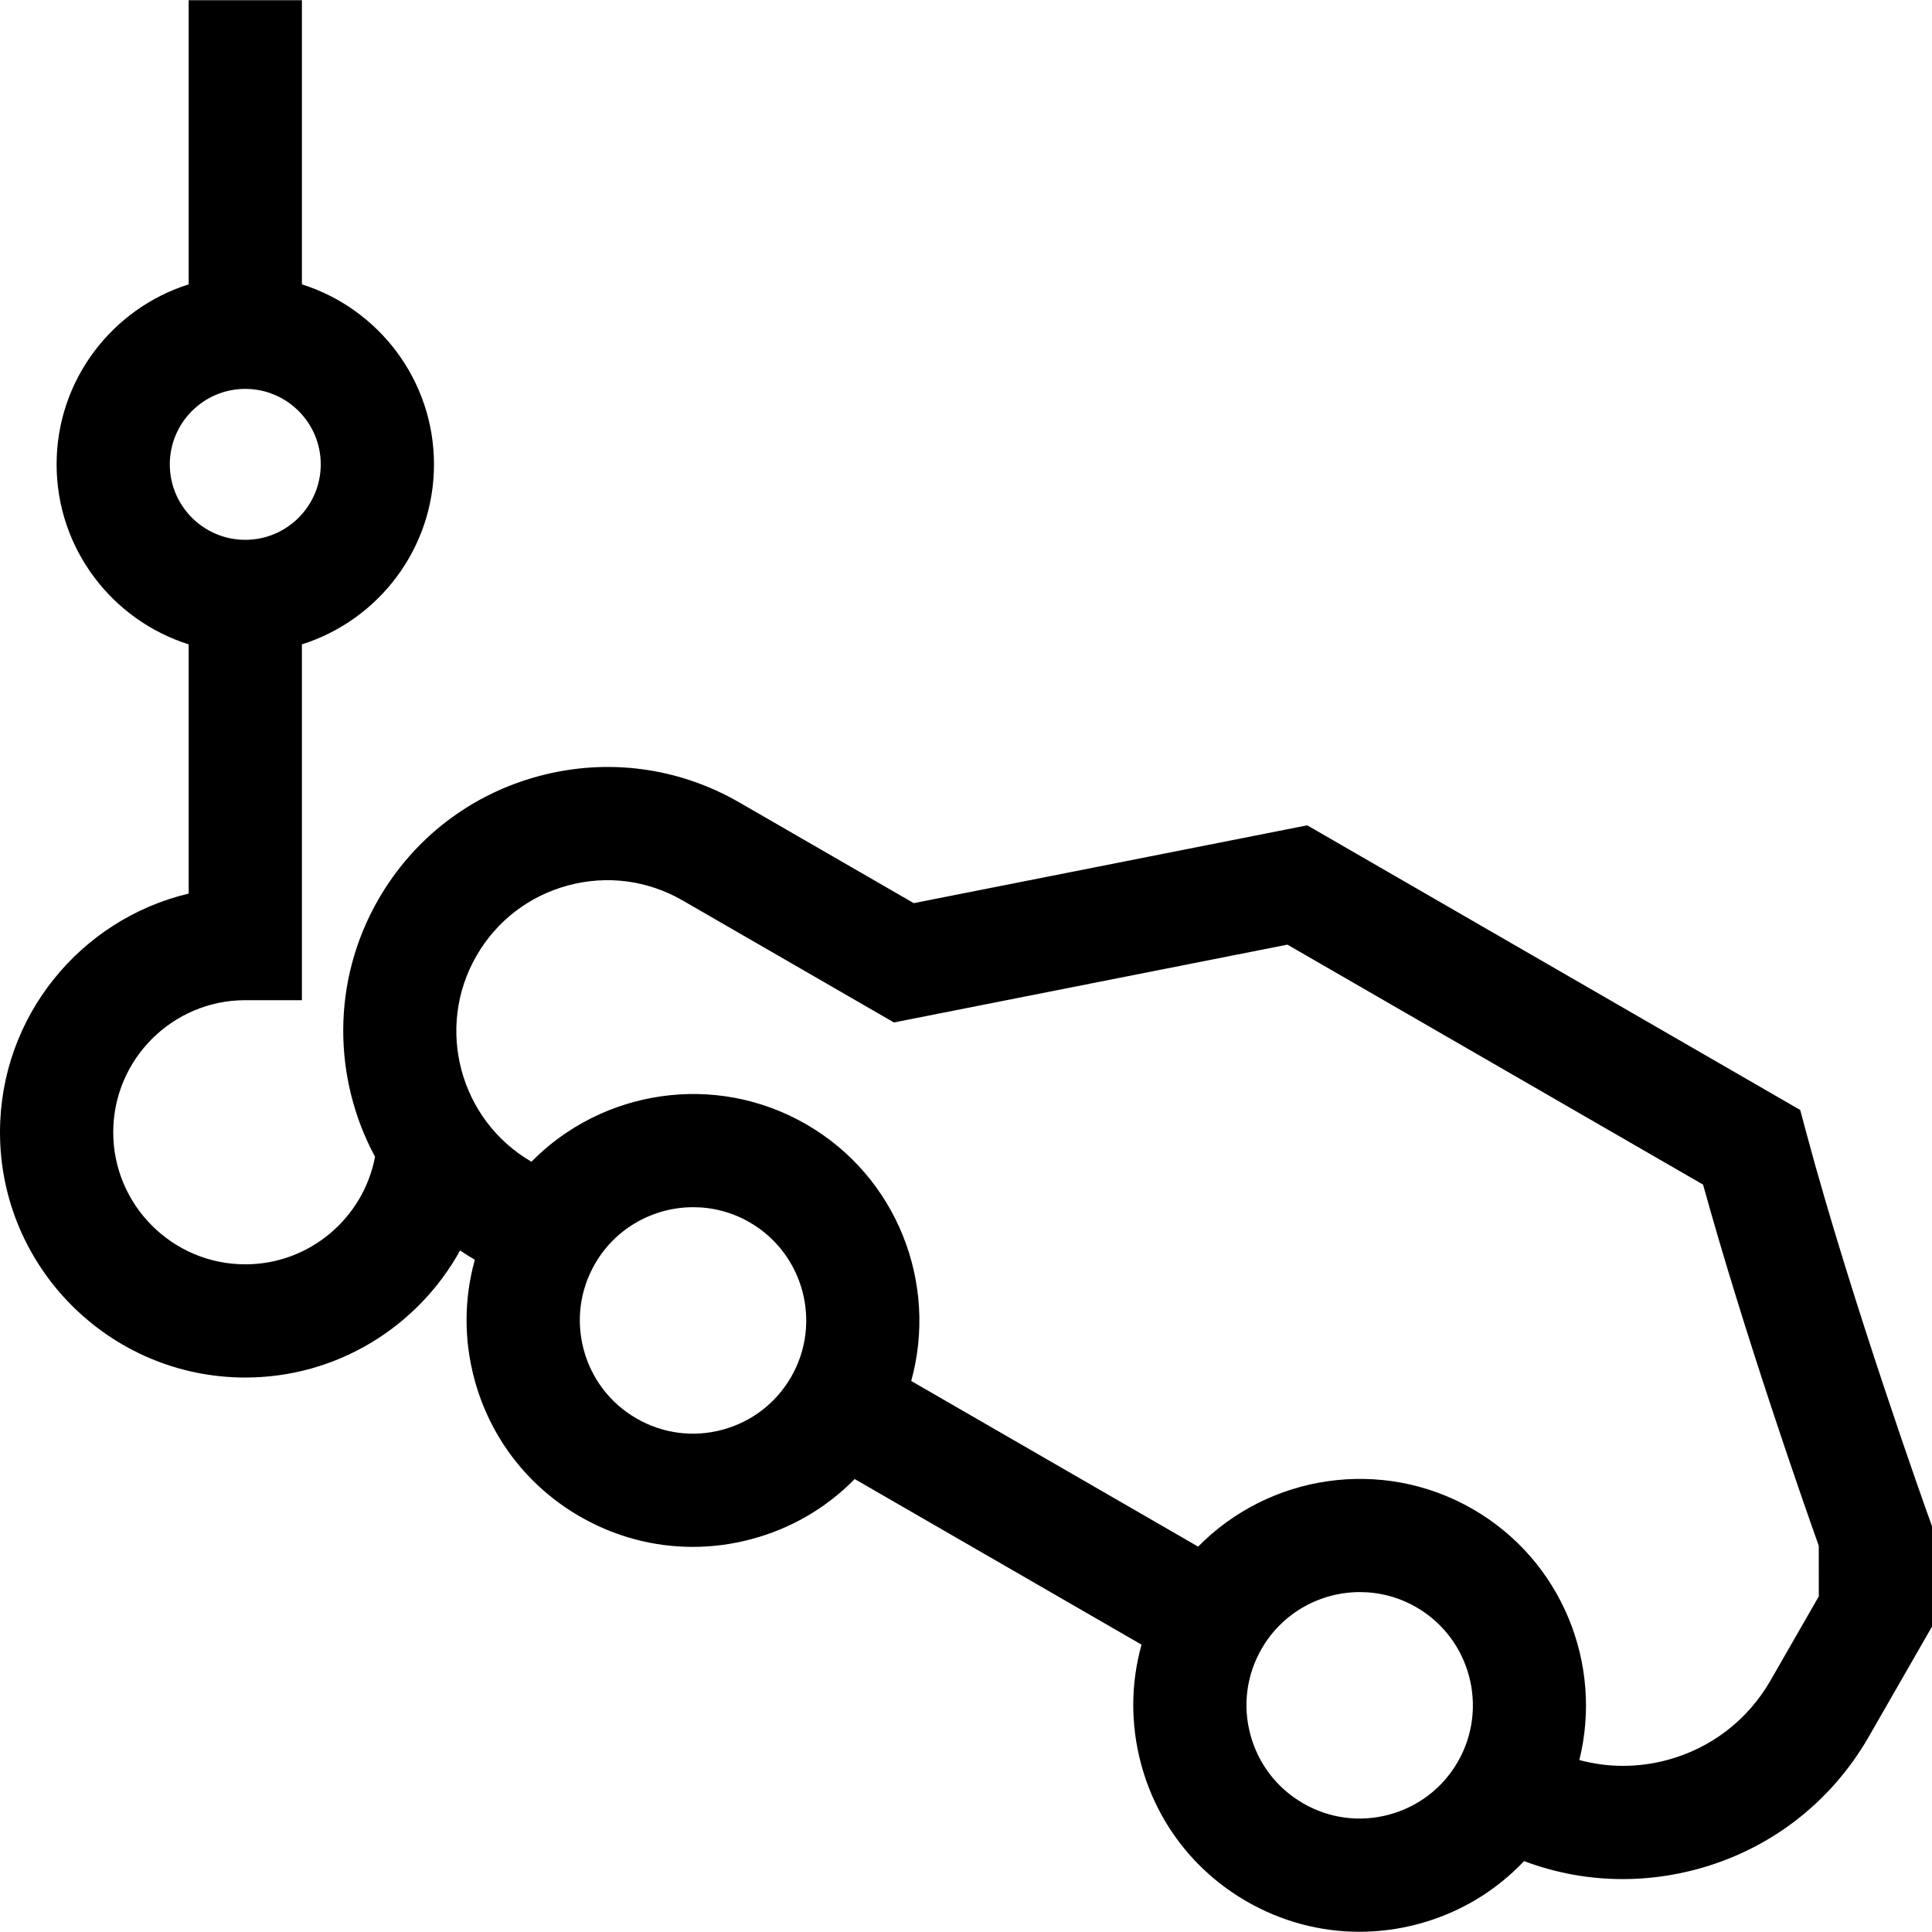
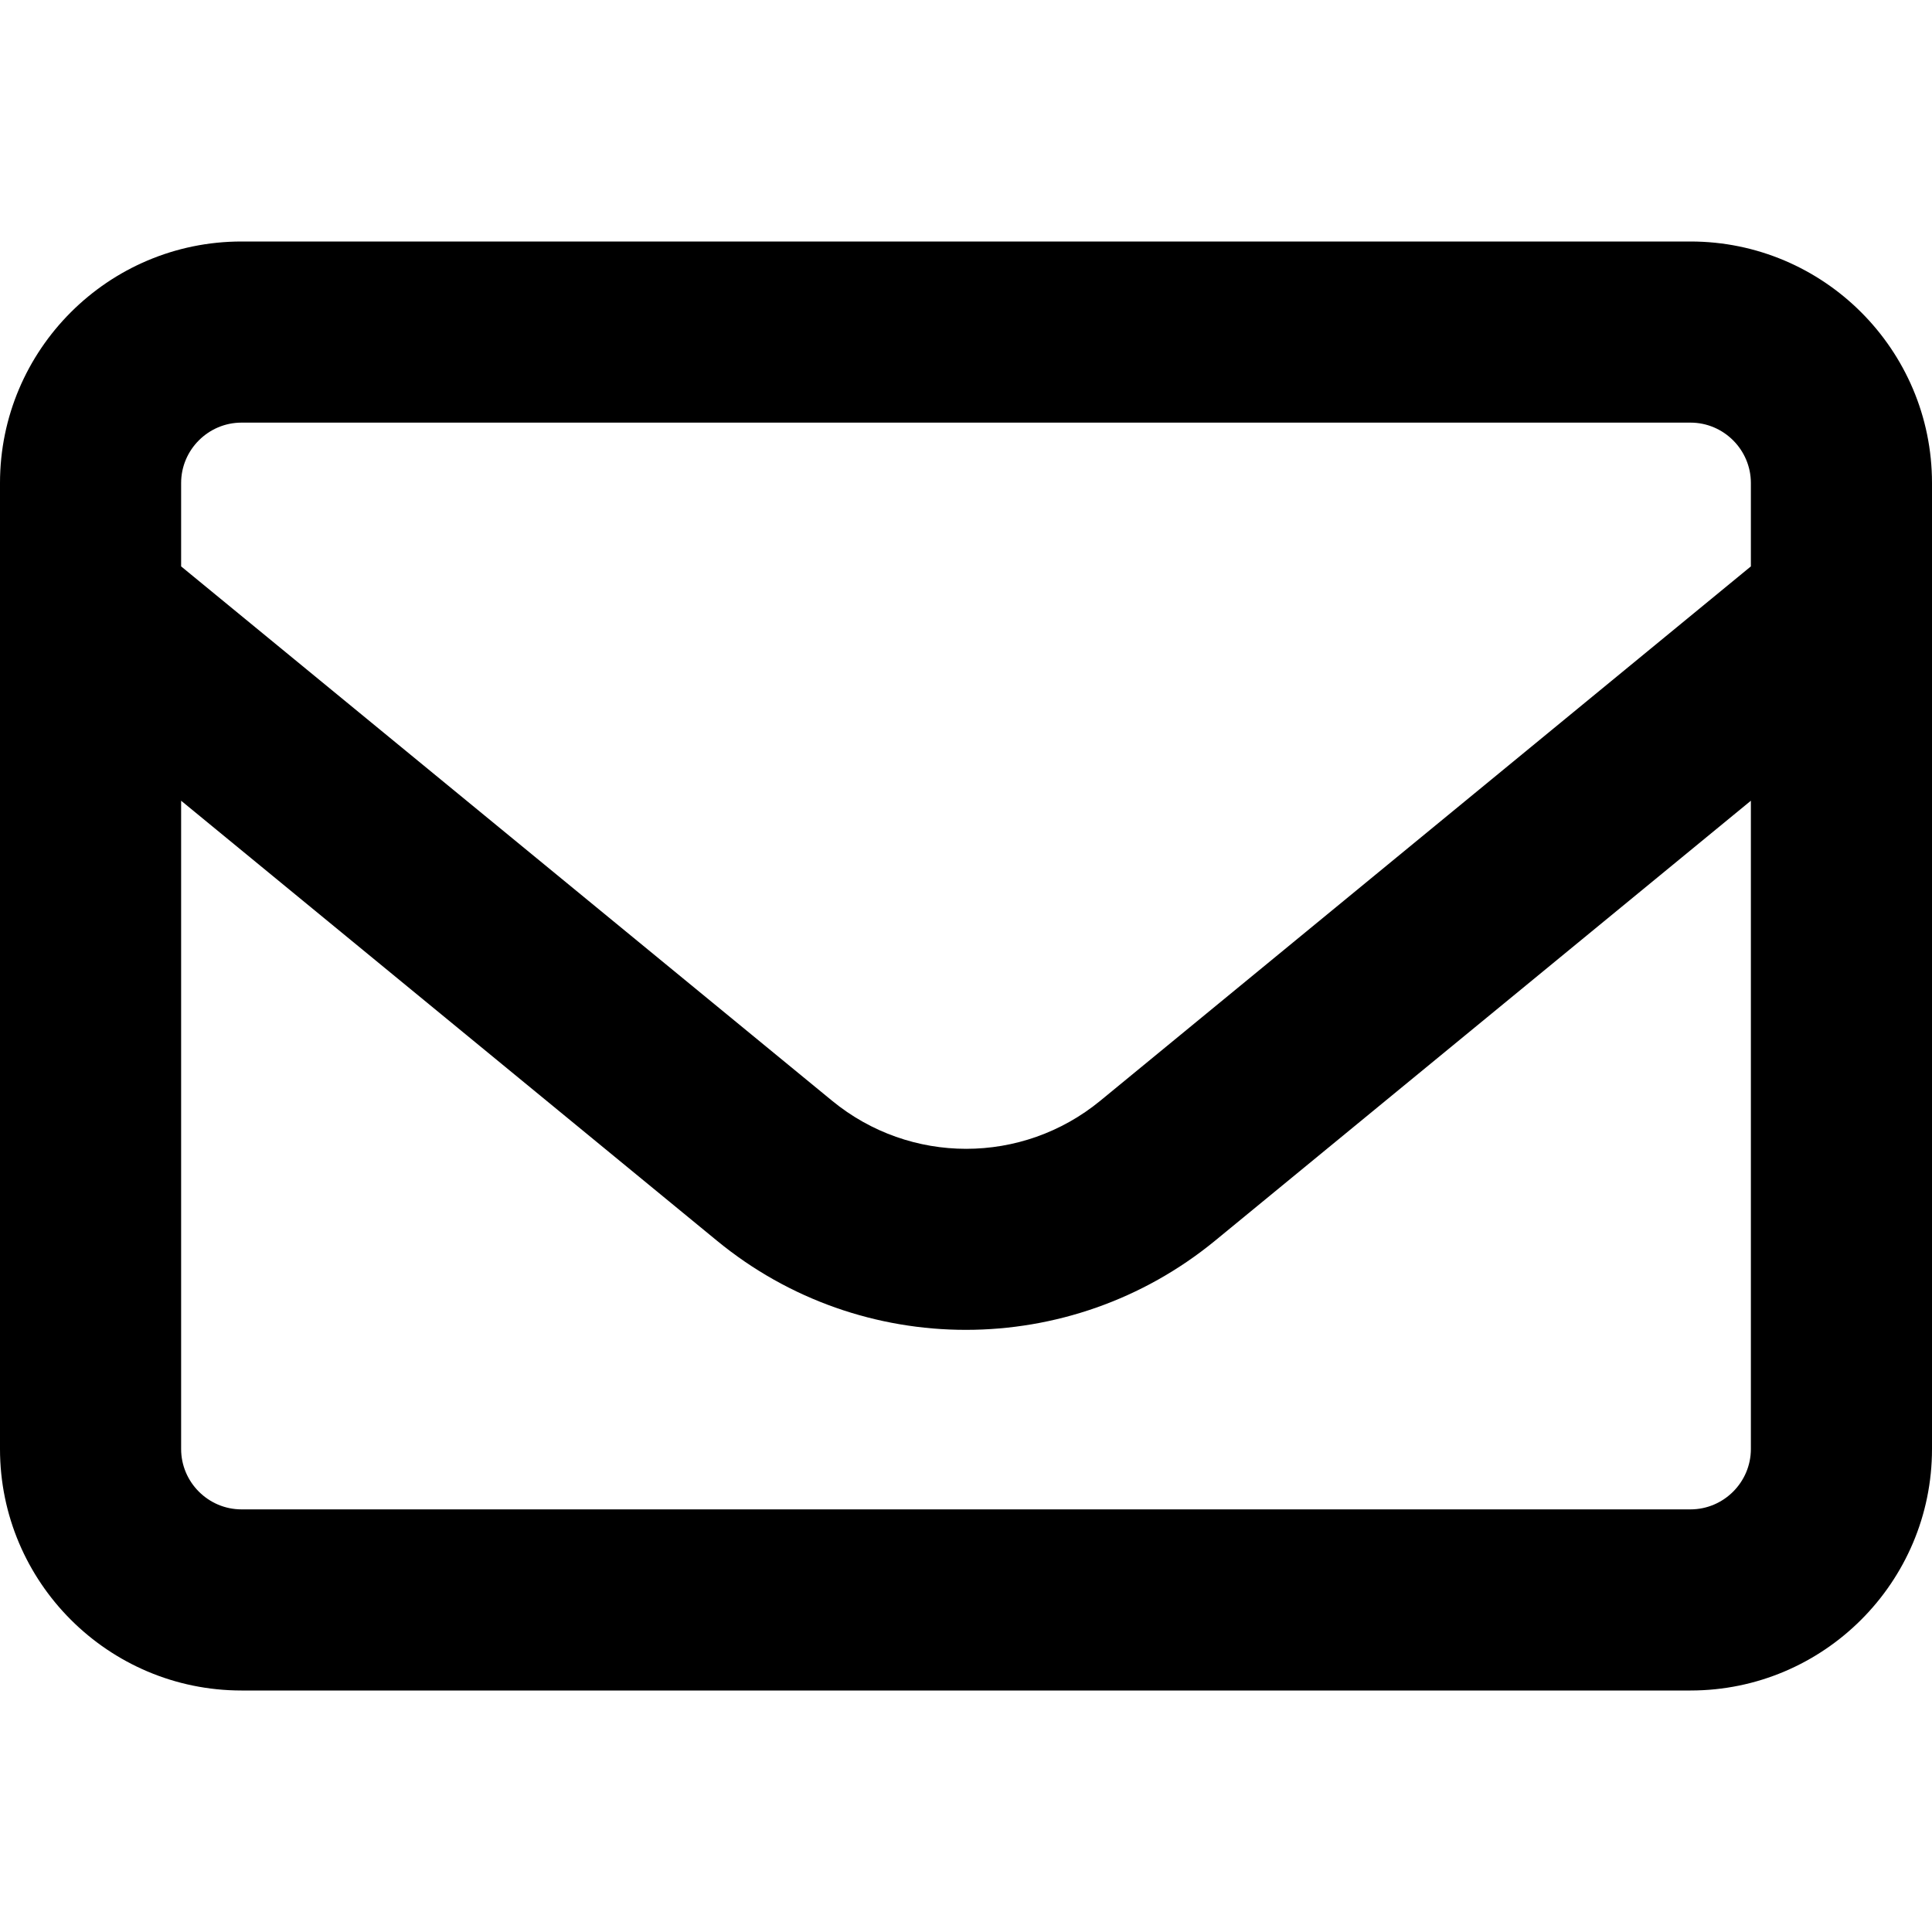
<svg xmlns="http://www.w3.org/2000/svg" version="1.1" x="0px" y="0px" viewBox="0 0 512 512" style="enable-background:new 0 0 512 512;" xml:space="preserve">
-   <path d="M511.11,401.98c-0.2-0.56-20.32-56.61-32.43-101.83l-1.61-6l-130.64-75.43l-104.28,20.62l-46.21-26.68   c-16.19-9.35-35.06-11.83-53.12-6.99c-18.06,4.84-33.15,16.42-42.5,32.61c-12.58,21.79-12.07,47.6-0.93,68.28   c-3.06,16.2-17.31,28.5-34.38,28.5c-19.3,0-35-15.7-35-35s15.7-35,35-35h15v-94.3c20.26-6.39,35-25.35,35-47.7s-14.74-41.31-35-47.7   V0.06H50v75.3c-20.26,6.39-35,25.35-35,47.7s14.74,41.31,35,47.7v66.05c-28.64,6.79-50,32.57-50,63.25c0,35.84,29.16,65,65,65   c24.49,0,45.85-13.62,56.93-33.67c1.27,0.85,2.57,1.68,3.91,2.46c-2.86,10.23-2.95,21.07-0.13,31.6   c4.15,15.48,14.08,28.42,27.96,36.43c9.24,5.34,19.51,8.06,29.9,8.06c5.21,0,10.46-0.68,15.63-2.07   c10.53-2.82,19.87-8.32,27.3-15.91l76.02,43.89c-2.86,10.23-2.95,21.07-0.13,31.6c4.15,15.48,14.08,28.42,27.96,36.43   c9.25,5.34,19.51,8.06,29.9,8.06c5.21,0,10.46-0.68,15.63-2.07c10.87-2.91,20.47-8.68,28.01-16.66c8.41,3.17,17.25,4.77,26.17,4.77   c6.51,0,13.07-0.86,19.53-2.59c19.35-5.18,35.52-17.6,45.56-34.98L512,431.06v-26.61L511.11,401.98z M45,123.06   c0-11.03,8.97-20,20-20s20,8.97,20,20s-8.97,20-20,20S45,134.09,45,123.06z M209.65,364.92c-4.01,6.94-10.48,11.9-18.22,13.98   c-7.74,2.08-15.82,1.01-22.76-3c-6.94-4.01-11.9-10.48-13.98-18.22c-2.07-7.74-1.01-15.83,3-22.77   c5.55-9.61,15.65-14.99,26.03-14.99c5.09,0,10.24,1.29,14.95,4.01C212.99,332.21,217.92,350.59,209.65,364.92z M386.32,466.92   c-4.01,6.94-10.48,11.9-18.22,13.98c-7.74,2.08-15.82,1.01-22.76-3c-6.94-4.01-11.9-10.48-13.98-18.22s-1.01-15.83,3-22.77   c5.55-9.61,15.66-14.99,26.03-14.99c5.09,0,10.24,1.29,14.95,4.01C389.66,434.21,394.59,452.59,386.32,466.92z M482,423.06   L482,423.06l-12.86,22.39c-6.01,10.41-15.71,17.86-27.32,20.97c-7.75,2.08-15.73,2.05-23.28,0.01c6.3-25.31-4.52-52.8-28.2-66.48   c-24.17-13.95-54.11-9.13-72.82,9.92l-76.04-43.9c7.14-25.73-3.65-54.07-27.82-68.02c-24.17-13.95-54.11-9.13-72.82,9.92   c-19.03-11.05-25.57-35.52-14.56-54.59c5.34-9.25,13.97-15.87,24.29-18.64c10.32-2.77,21.1-1.35,30.35,4l55.98,32.32l104.28-20.62   l110.15,63.59c11.08,40.05,26.74,84.71,30.66,95.72L482,423.06L482,423.06z" />
+   <path d="M64 112c-8.8 0-16 7.2-16 16l0 22.1L220.5 291.7c20.7 17 50.4 17 71.1 0L464 150.1l0-22.1c0-8.8-7.2-16-16-16L64 112zM48 212.2L48 384c0 8.8 7.2 16 16 16l384 0c8.8 0 16-7.2 16-16l0-171.8L322 328.8c-38.4 31.5-93.7 31.5-132 0L48 212.2zM0 128C0 92.7 28.7 64 64 64l384 0c35.3 0 64 28.7 64 64l0 256c0 35.3-28.7 64-64 64L64 448c-35.3 0-64-28.7-64-64L0 128z" />
</svg>
